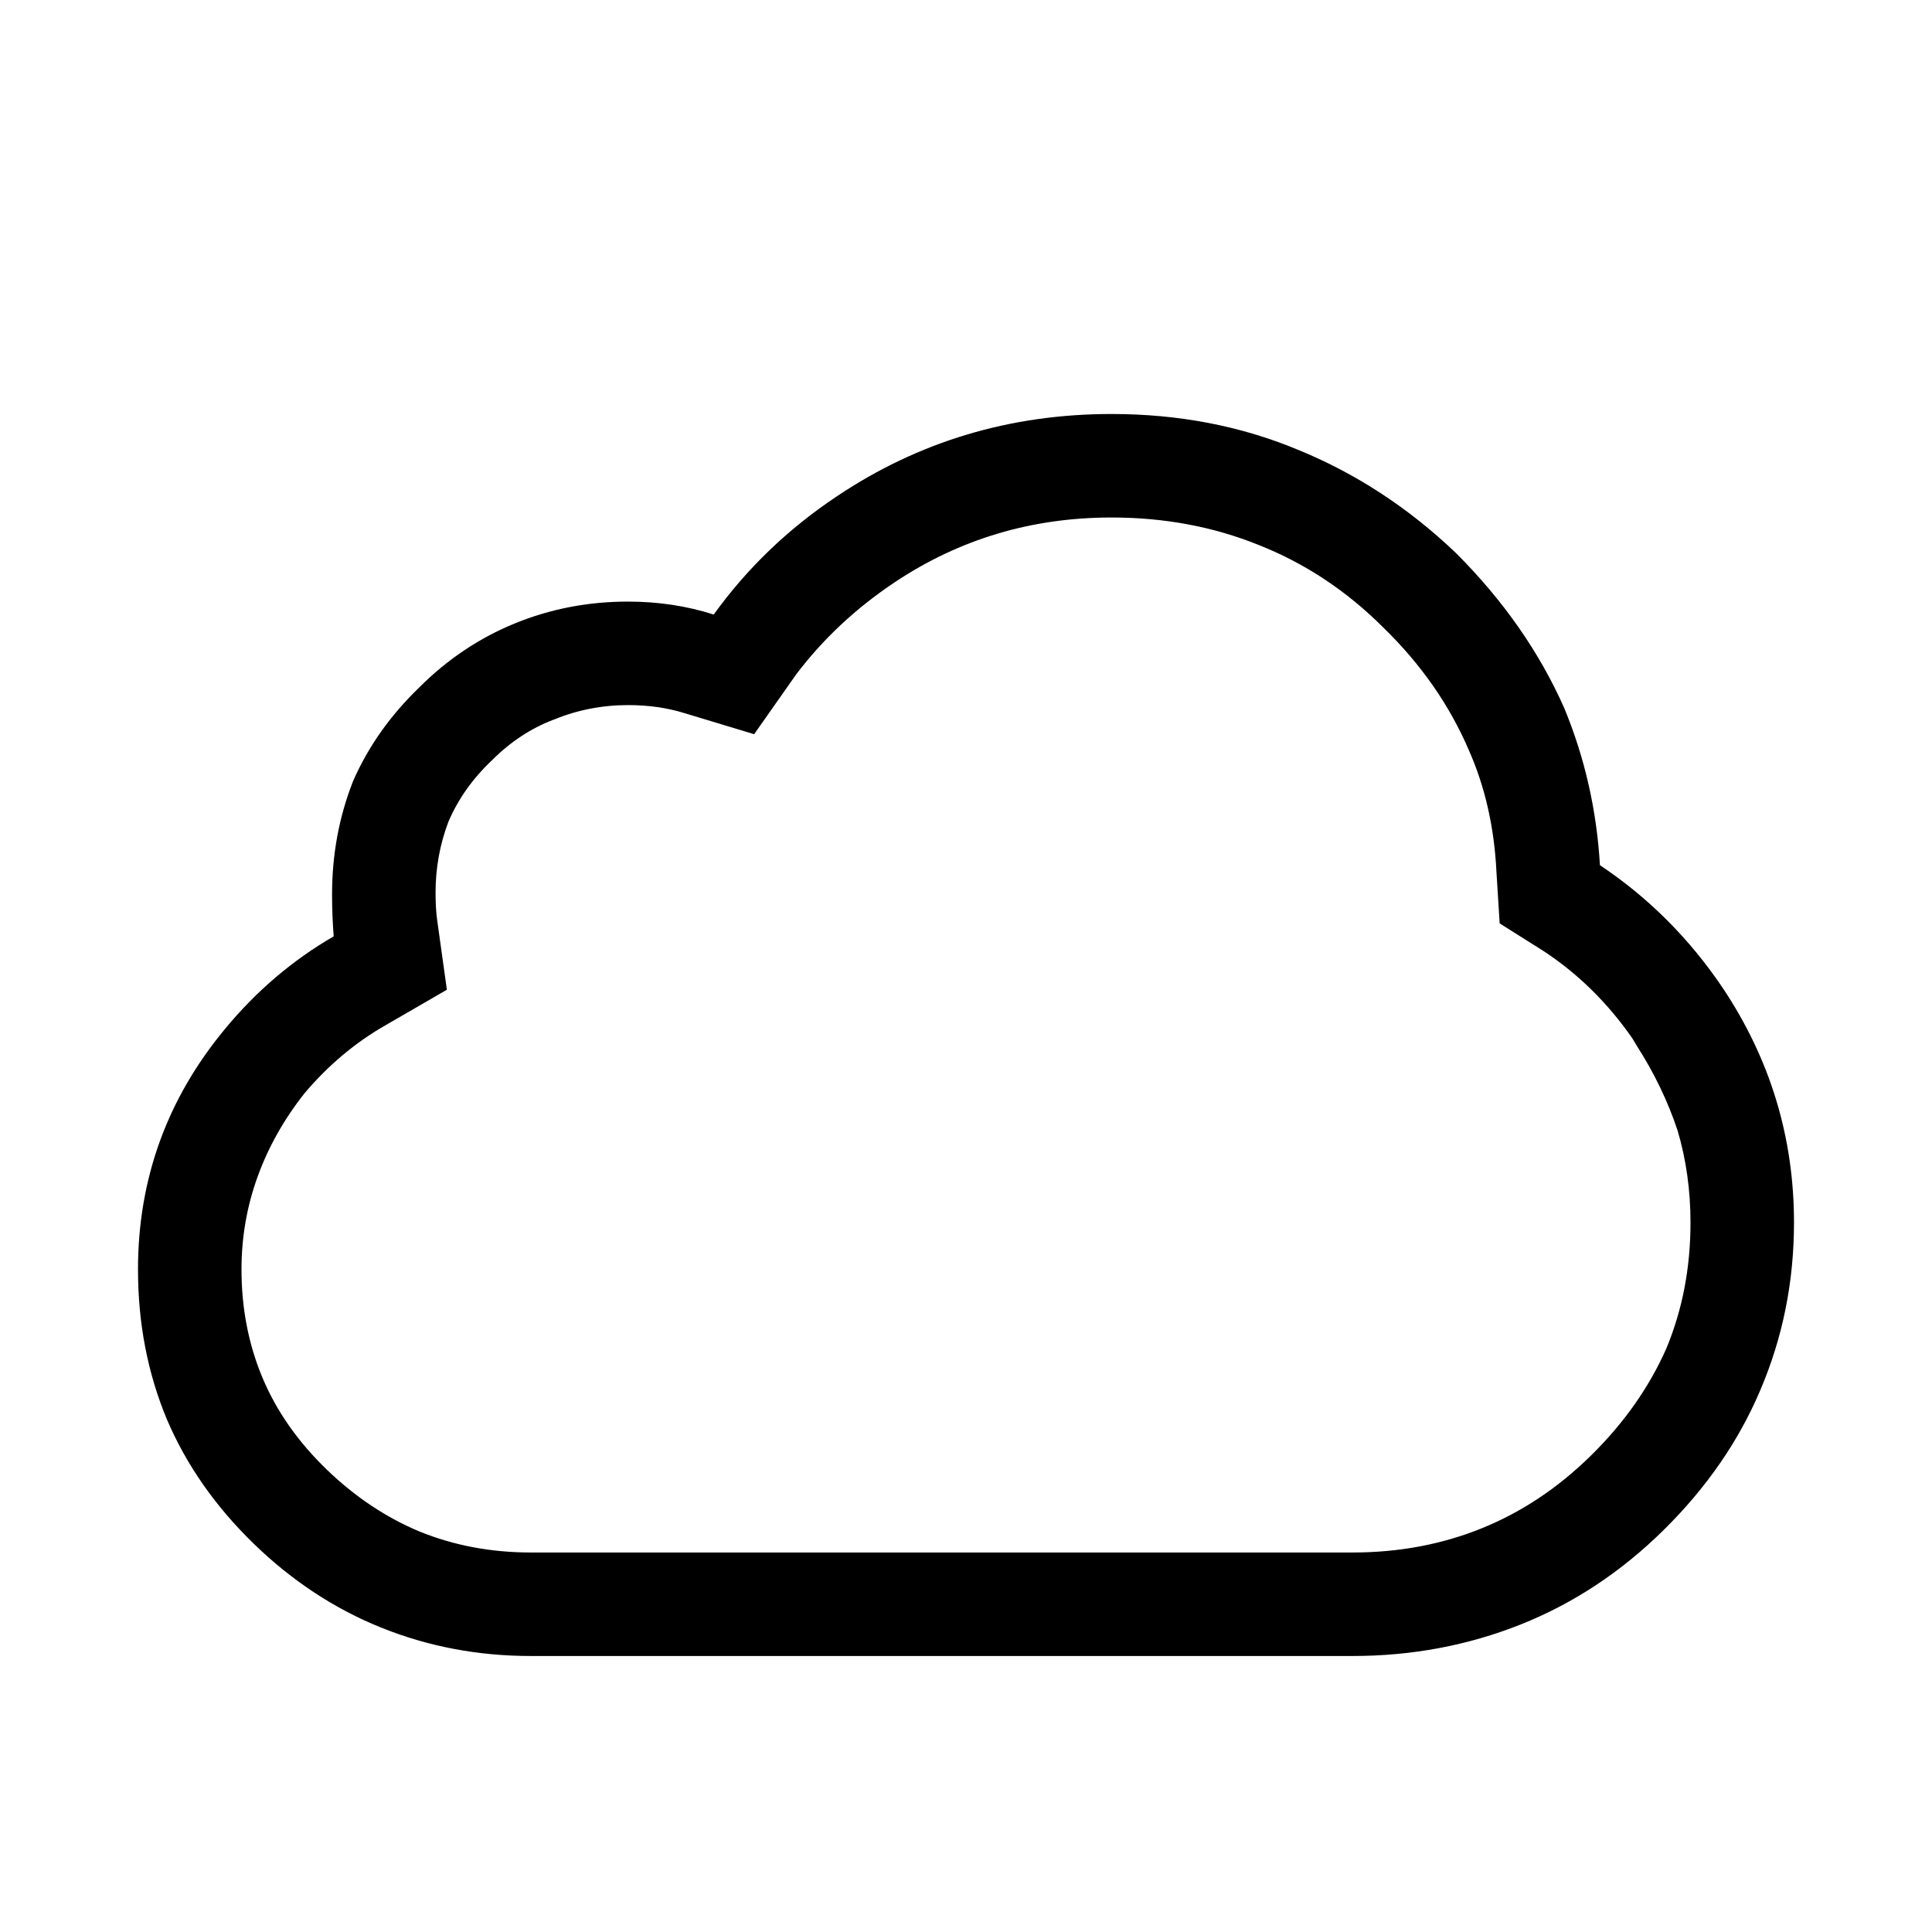
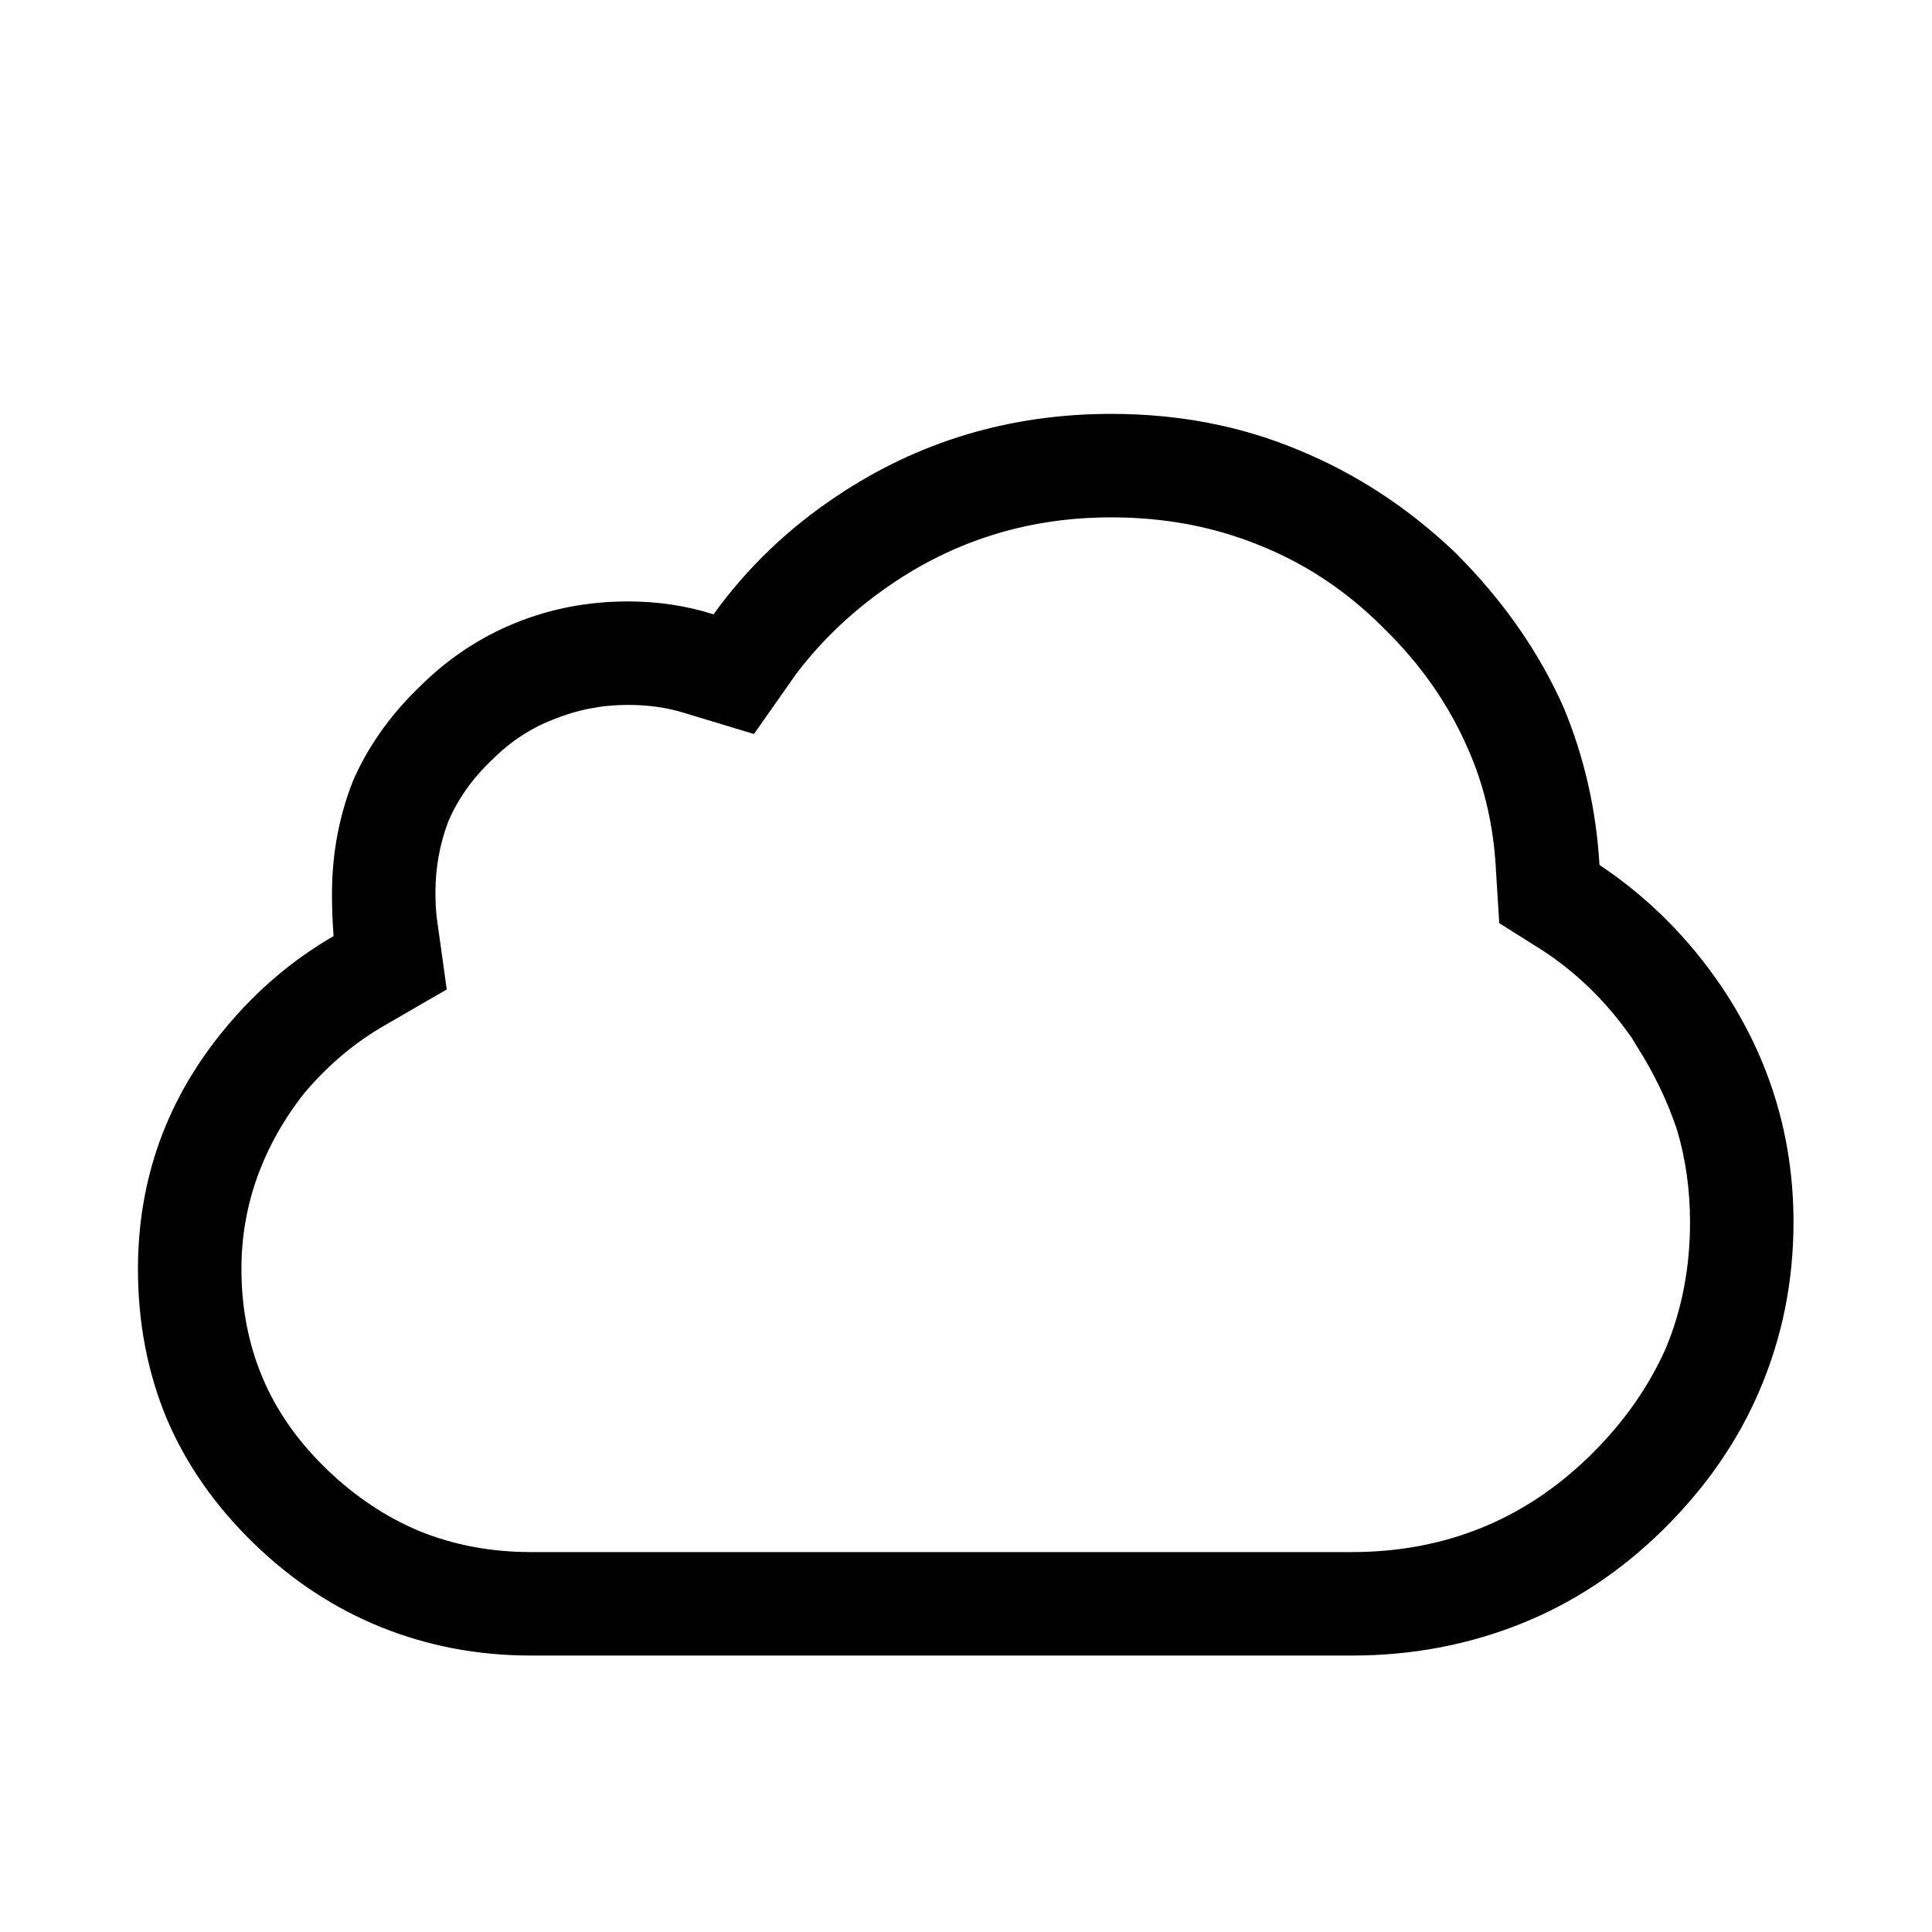
- <svg xmlns="http://www.w3.org/2000/svg" viewBox="0 0 1194.667 1194.667">
+ <svg xmlns="http://www.w3.org/2000/svg" viewBox="0 0 1195 1195">
  <path d="M687.333 320q49 0 91 17 43 17 77 51 35 34 53 76 15 34 17 75l2 32 27 17q32 21 55 54l3 5q16 25 25 52 8 27 8 57 0 42-15 78-16 36-46.5 66t-67.5 45-80 15h-508q-37 0-69-13-31-13-57-38-27-26-40-57t-13-67q0-30 10-57.5t29-51.5q22-26 50-42l38-22-6-43q-1-7-1-17 0-23 8-44 9-21 27-38 17-17 38-25 22-9 46-9 19 0 35 5l43 13 26-37q25-33 61-57 60-40 134-40zm0-64q-94 0-170 51-45 30-76 73-25-8-53-8-37 0-70 13.5t-59 39.5q-27 26-41 58-13 33-13 70 0 13 1 26-38 22-67 57-54 65-54 149 0 50 18 93 18 42 53.5 76.5t79 52 92.5 17.5h508q55 0 104-19.5t88.5-58.5 59.5-86q21-49 21-104 0-79-44-145-31-46-76-76-3-51-22-97-23-52-67-96-44-42-98-64-53-22-115-22z" />
</svg>
